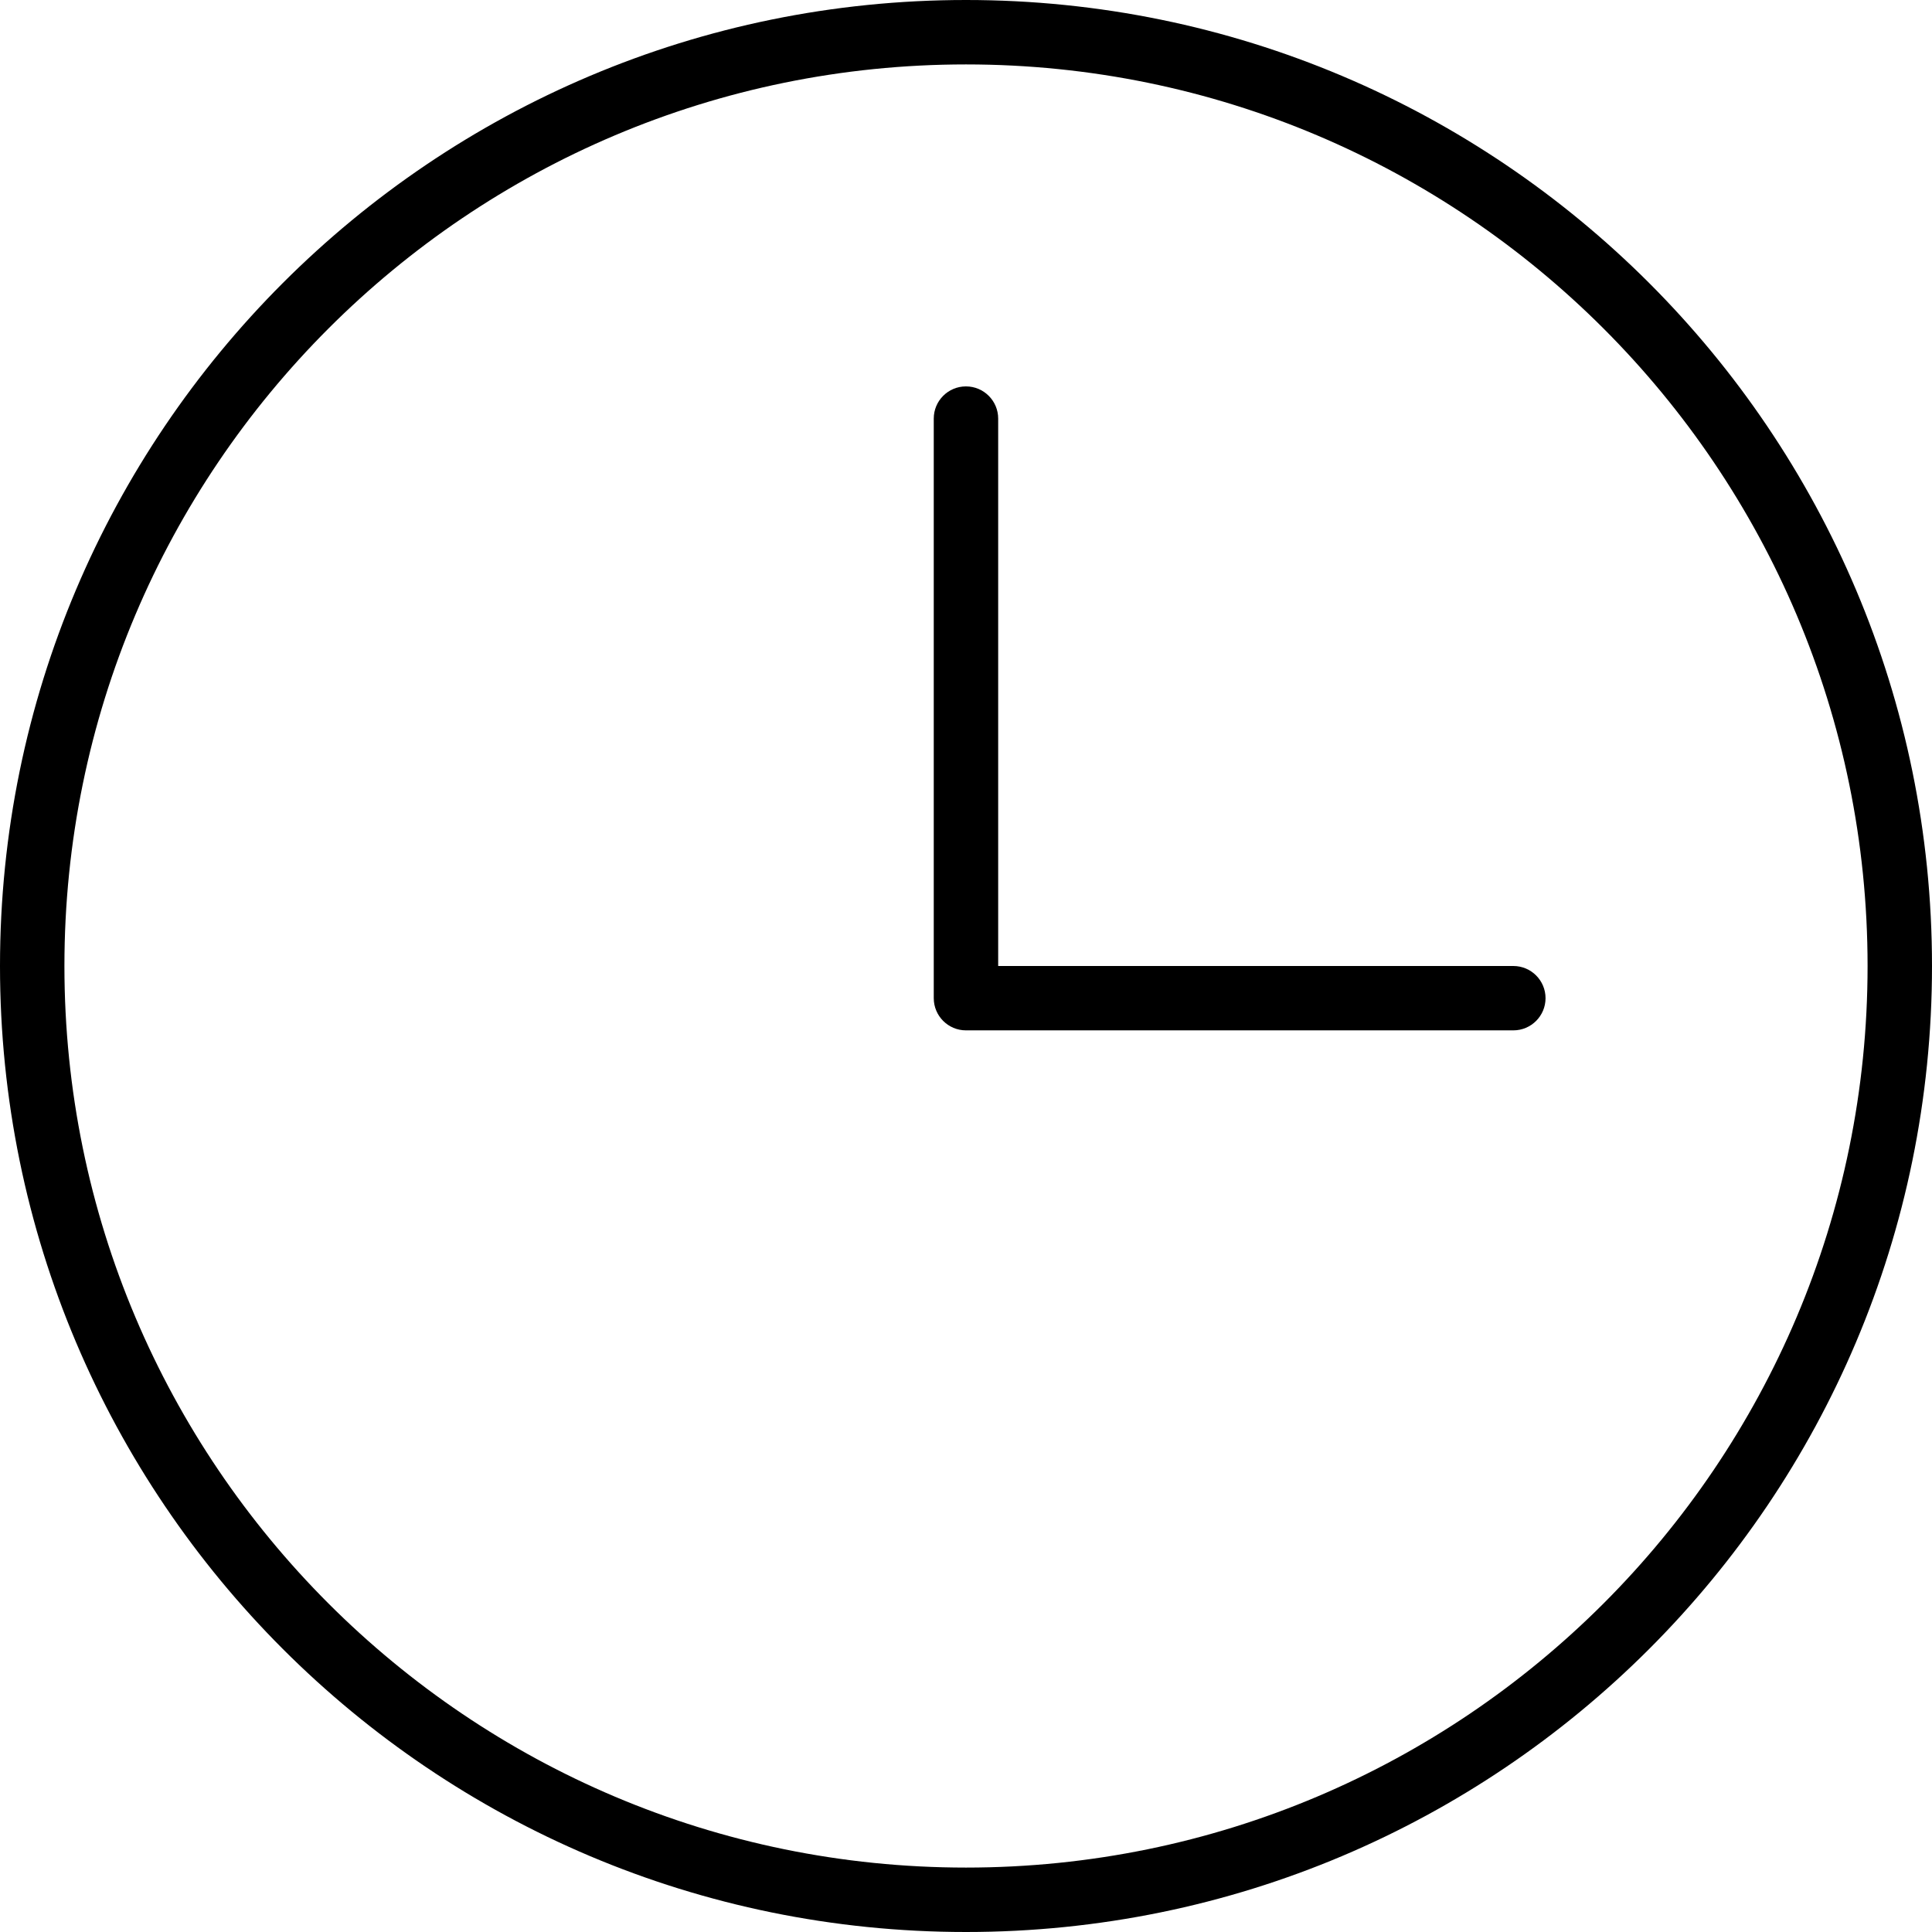
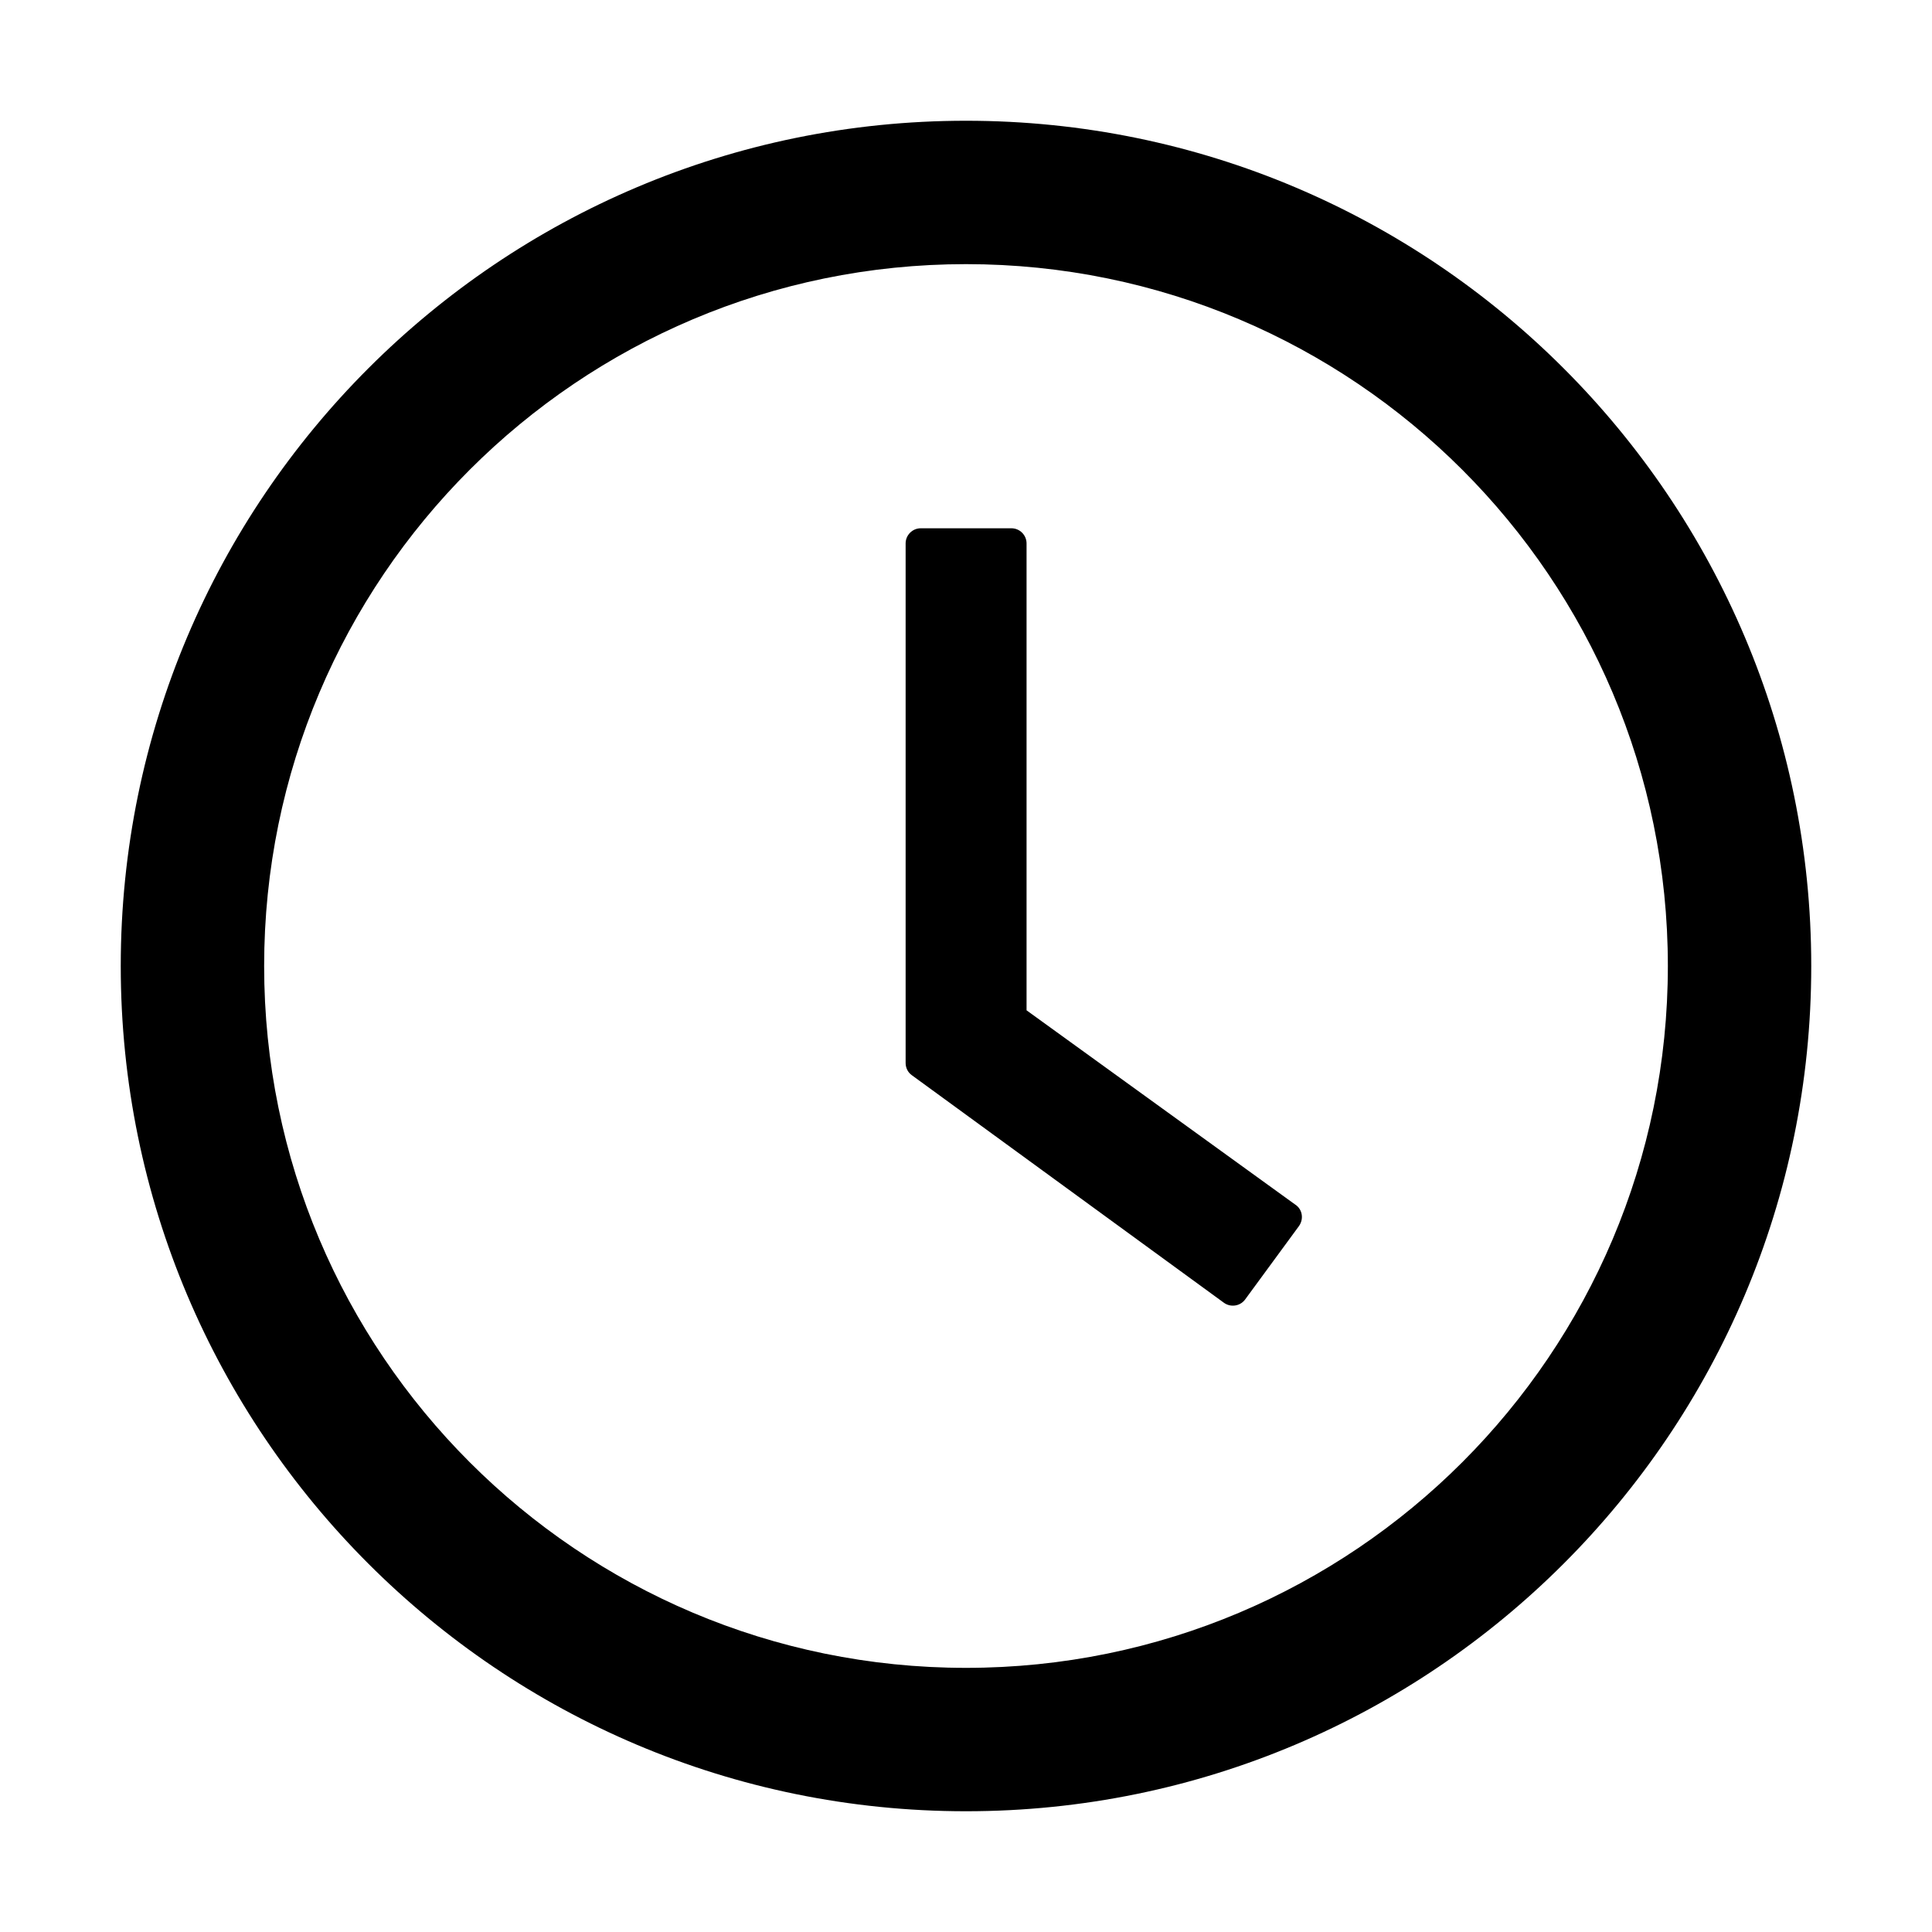
<svg xmlns="http://www.w3.org/2000/svg" version="1.1" width="32" height="32" viewBox="0 0 32 32">
-   <path d="M16 30.933c-8.247 0-14.933-6.686-14.933-14.933s6.686-14.933 14.933-14.933c8.247 0 14.933 6.686 14.933 14.933s-6.686 14.933-14.933 14.933zM16 32c8.837 0 16-7.163 16-16s-7.163-16-16-16c-8.837 0-16 7.163-16 16s7.163 16 16 16z" />
-   <path d="M16 6.4c0.294 0 0.533 0.239 0.533 0.533v9.067h8.533c0.294 0 0.533 0.239 0.533 0.533s-0.239 0.533-0.533 0.533h-9.067c-0.294 0-0.533-0.239-0.533-0.533v-9.6c0-0.295 0.239-0.533 0.533-0.533z" />
+   <path d="M16 2c-7.731 0-14 6.269-14 14s6.269 14 14 14c7.731 0 14-6.269 14-14s-6.269-14-14-14zM16 27.625c-6.419 0-11.625-5.206-11.625-11.625s5.206-11.625 11.625-11.625c6.419 0 11.625 5.206 11.625 11.625s-5.206 11.625-11.625 11.625z" />
+   <path d="M21.459 19.956l-4.456-3.222v-7.734c0-0.137-0.113-0.25-0.25-0.25h-1.503c-0.137 0-0.25 0.113-0.25 0.25v8.606c0 0.081 0.037 0.156 0.103 0.203l5.169 3.769c0.113 0.081 0.269 0.056 0.35-0.053l0.894-1.219c0.081-0.116 0.056-0.272-0.056-0.35z" />
</svg>
